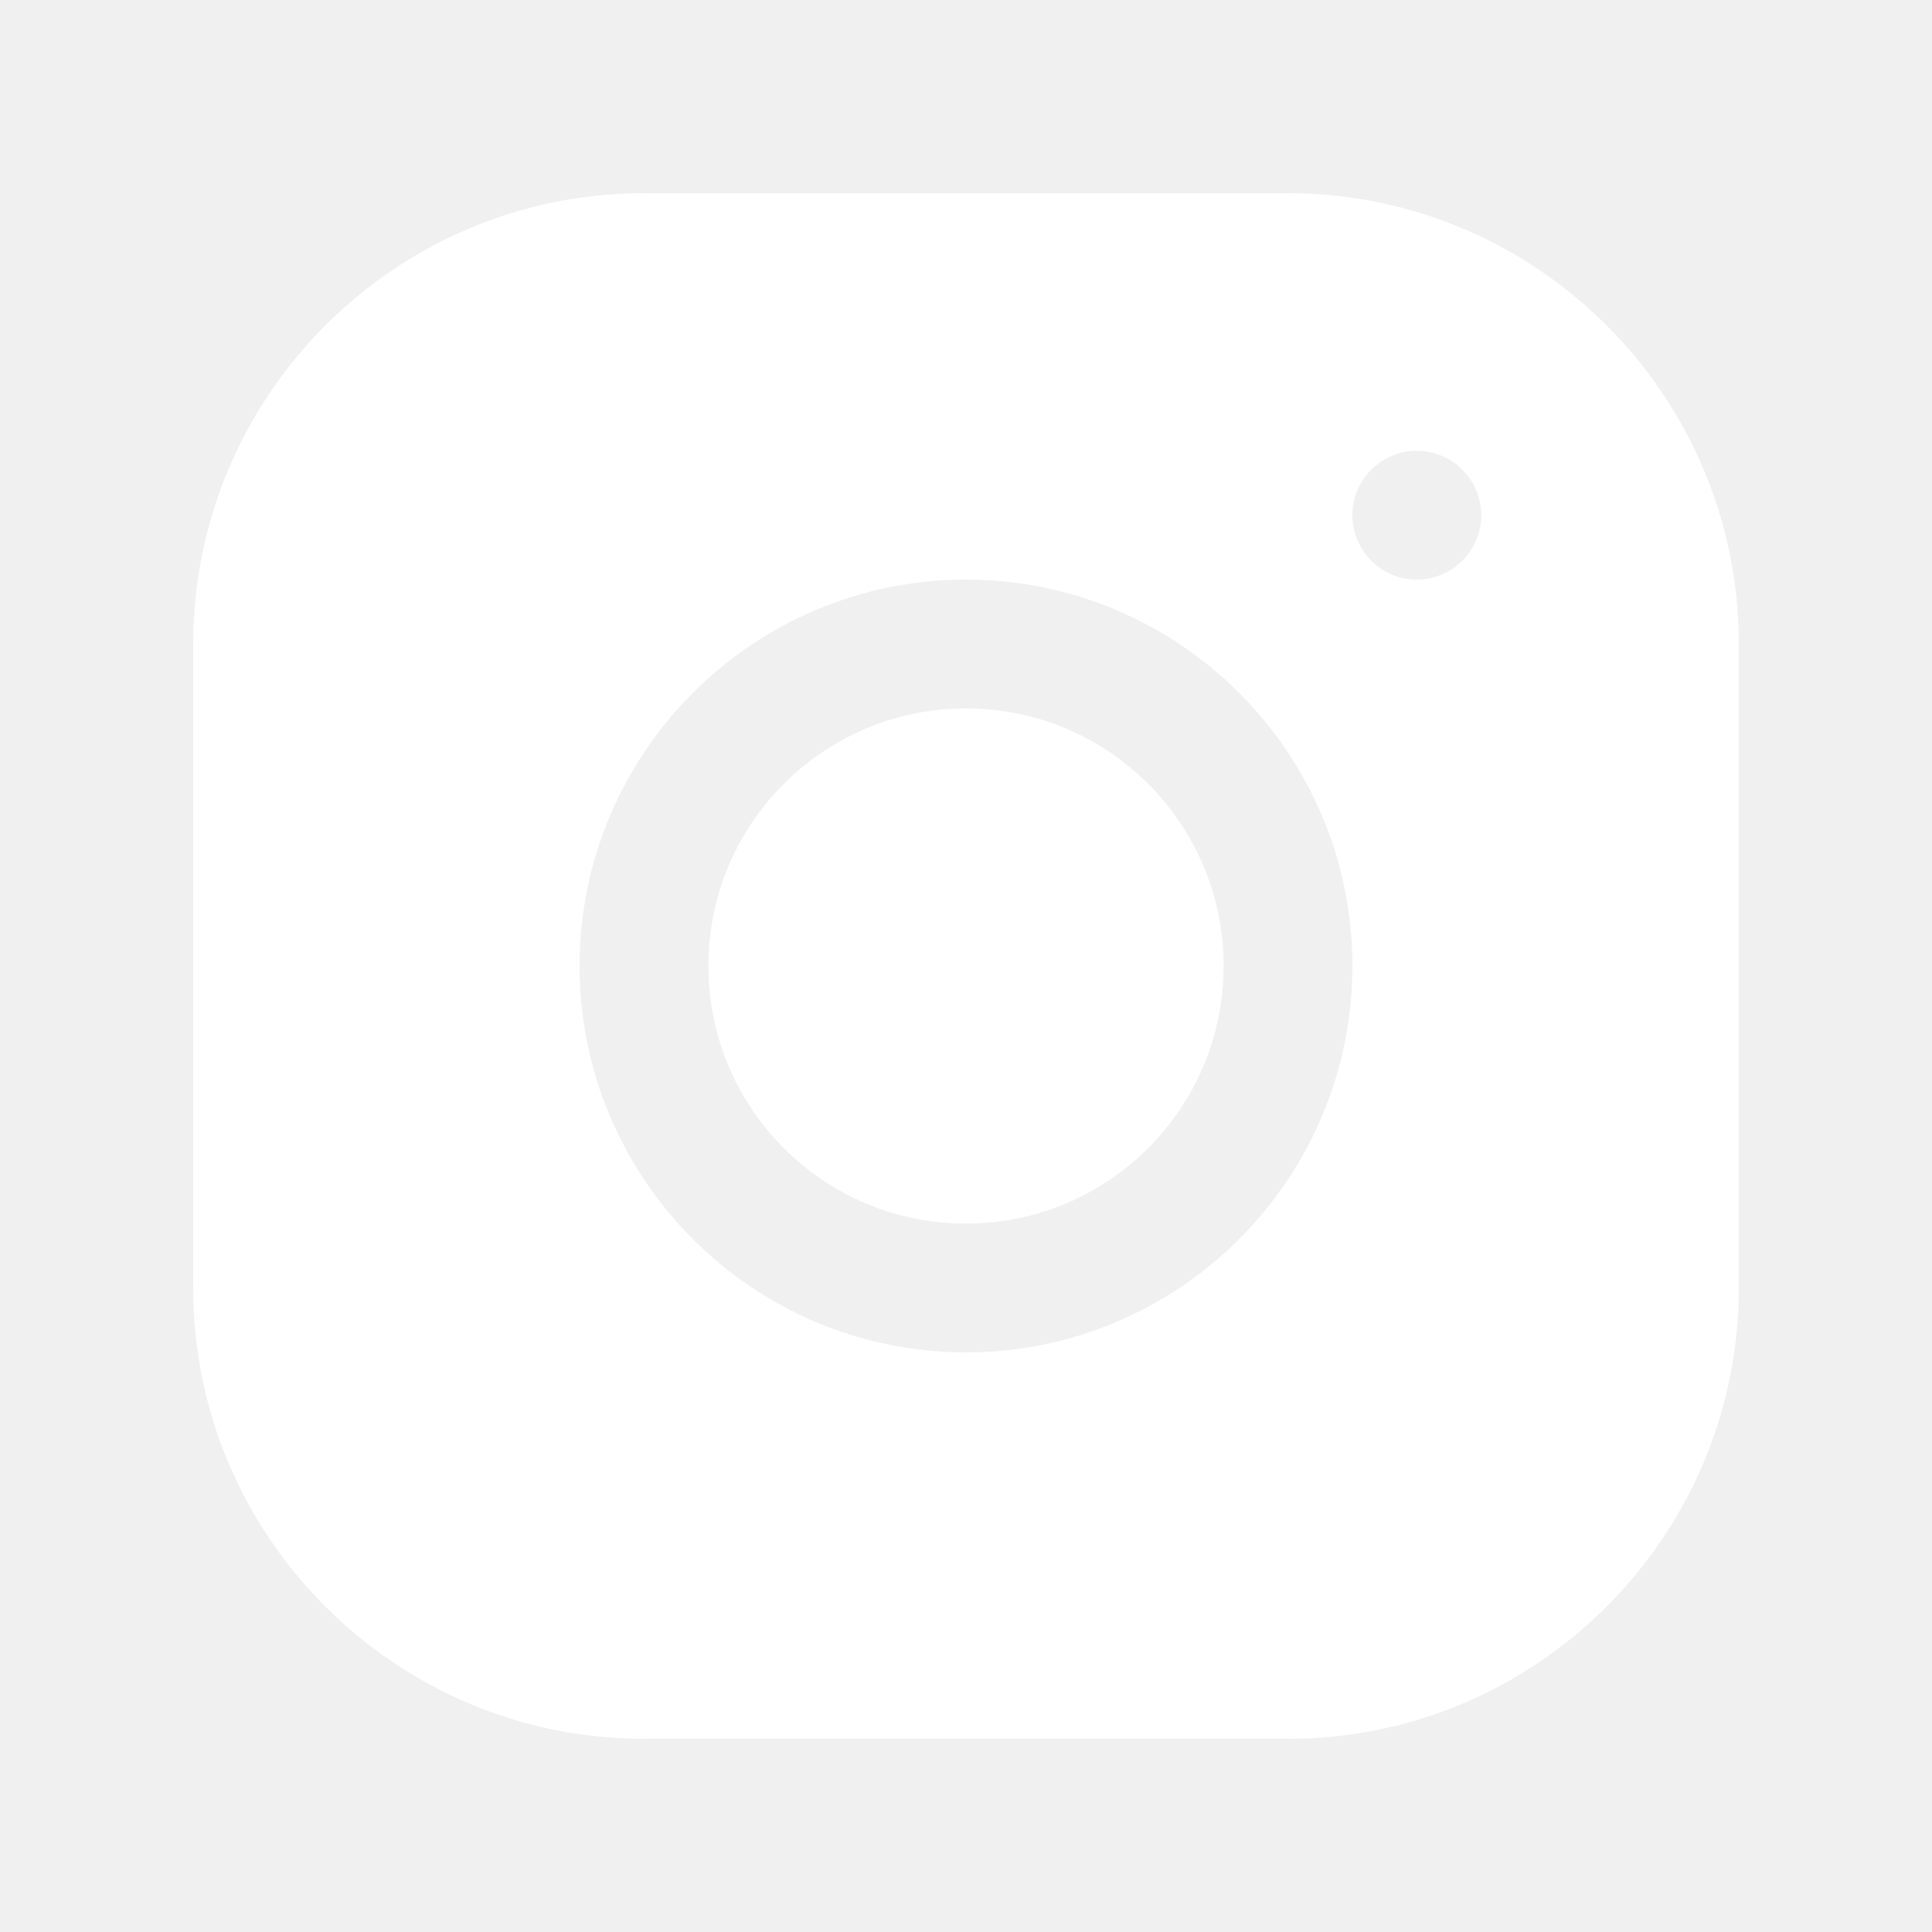
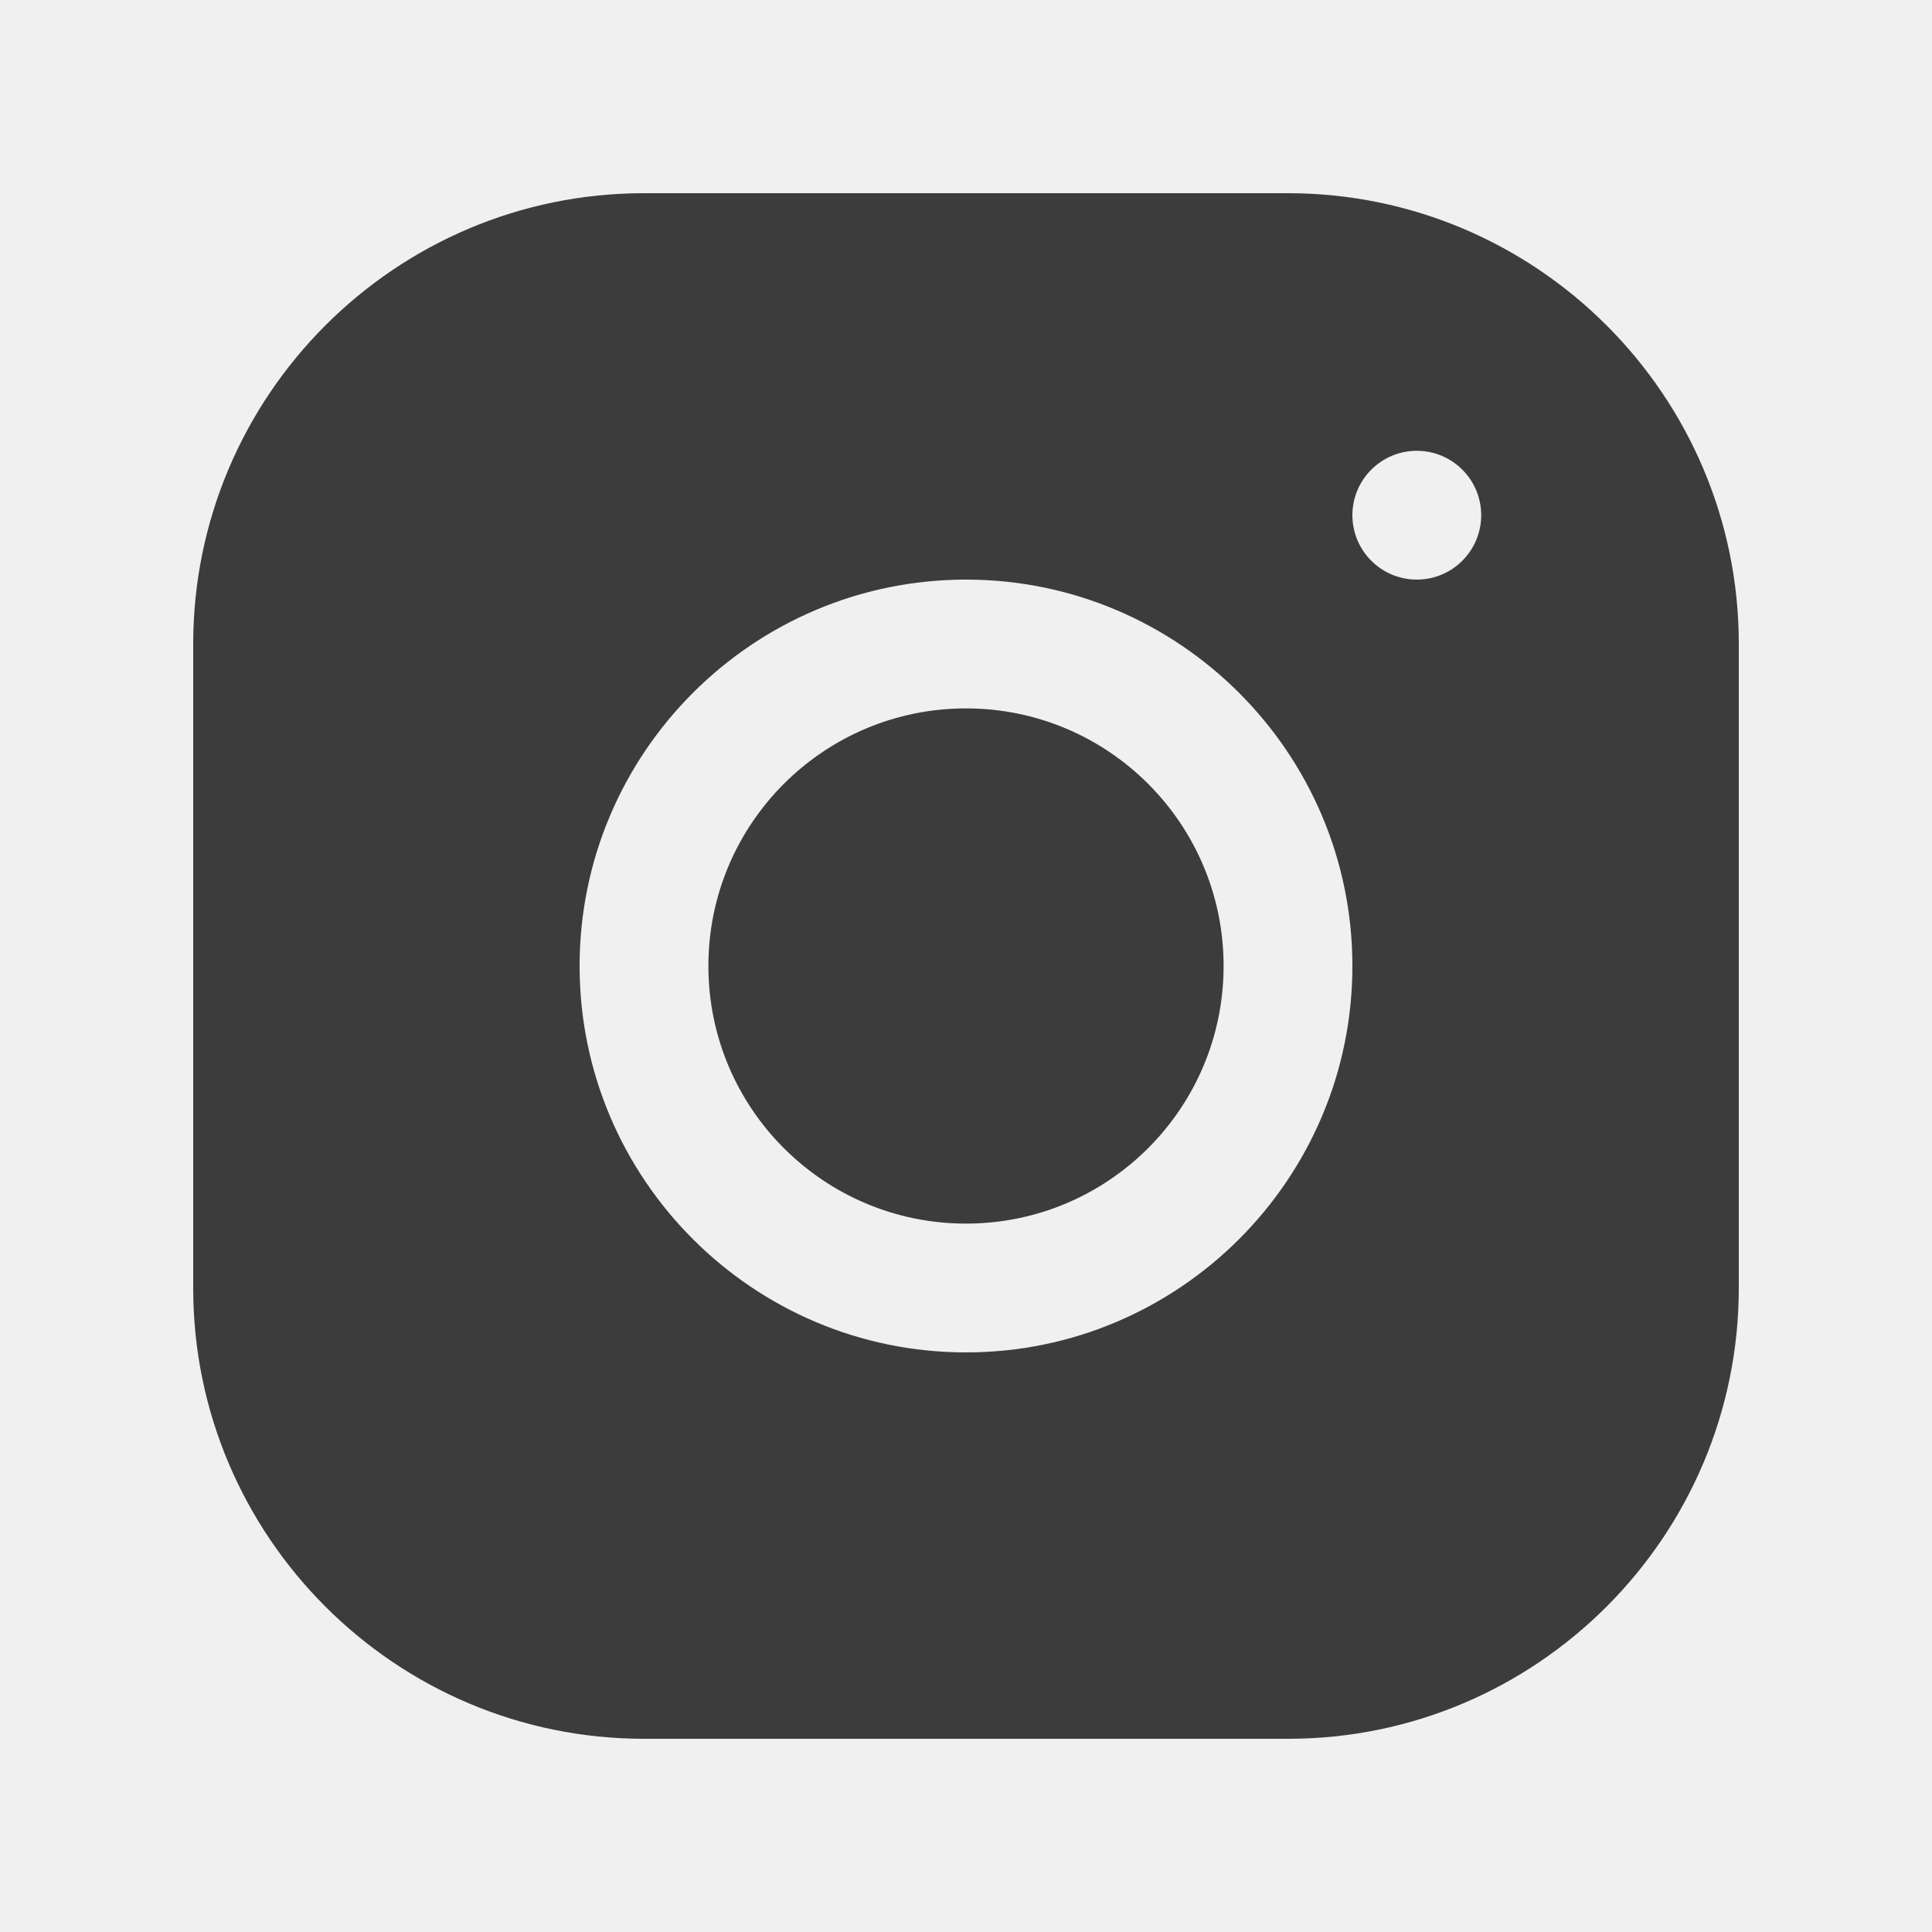
<svg xmlns="http://www.w3.org/2000/svg" width="30" height="30">
  <rect id="backgroundrect" width="100%" height="100%" x="0" y="0" fill="none" stroke="none" />
  <g class="currentLayer" style="">
-     <path d="M 9.998 3 C 6.139 3 3 6.142 3 10.002 L 3 20.002 C 3 23.861 6.142 27 10.002 27 L 20.002 27 C 23.861 27 27 23.858 27 19.998 L 27 9.998 C 27 6.139 23.858 3 19.998 3 L 9.998 3 z M 22 7 C 22.552 7 23 7.448 23 8 C 23 8.552 22.552 9 22 9 C 21.448 9 21 8.552 21 8 C 21 7.448 21.448 7 22 7 z M 15 9 C 18.309 9 21 11.691 21 15 C 21 18.309 18.309 21 15 21 C 11.691 21 9 18.309 9 15 C 9 11.691 11.691 9 15 9 z M 15 11 A 4 4 0 0 0 11 15 A 4 4 0 0 0 15 19 A 4 4 0 0 0 19 15 A 4 4 0 0 0 15 11 z" id="svg_1" class="selected" fill="#ffffff" fill-opacity="1" />
+     <path d="M 9.998 3 C 6.139 3 3 6.142 3 10.002 L 3 20.002 C 3 23.861 6.142 27 10.002 27 L 20.002 27 C 23.861 27 27 23.858 27 19.998 L 27 9.998 C 27 6.139 23.858 3 19.998 3 L 9.998 3 z M 22 7 C 22.552 7 23 7.448 23 8 C 23 8.552 22.552 9 22 9 C 21.448 9 21 8.552 21 8 C 21 7.448 21.448 7 22 7 z M 15 9 C 18.309 9 21 11.691 21 15 C 21 18.309 18.309 21 15 21 C 11.691 21 9 18.309 9 15 C 9 11.691 11.691 9 15 9 z M 15 11 A 4 4 0 0 0 11 15 A 4 4 0 0 0 15 19 A 4 4 0 0 0 19 15 A 4 4 0 0 0 15 11 z" id="svg_1" class="selected" fill="#3c3c3c" fill-opacity="1" />
  </g>
</svg>
